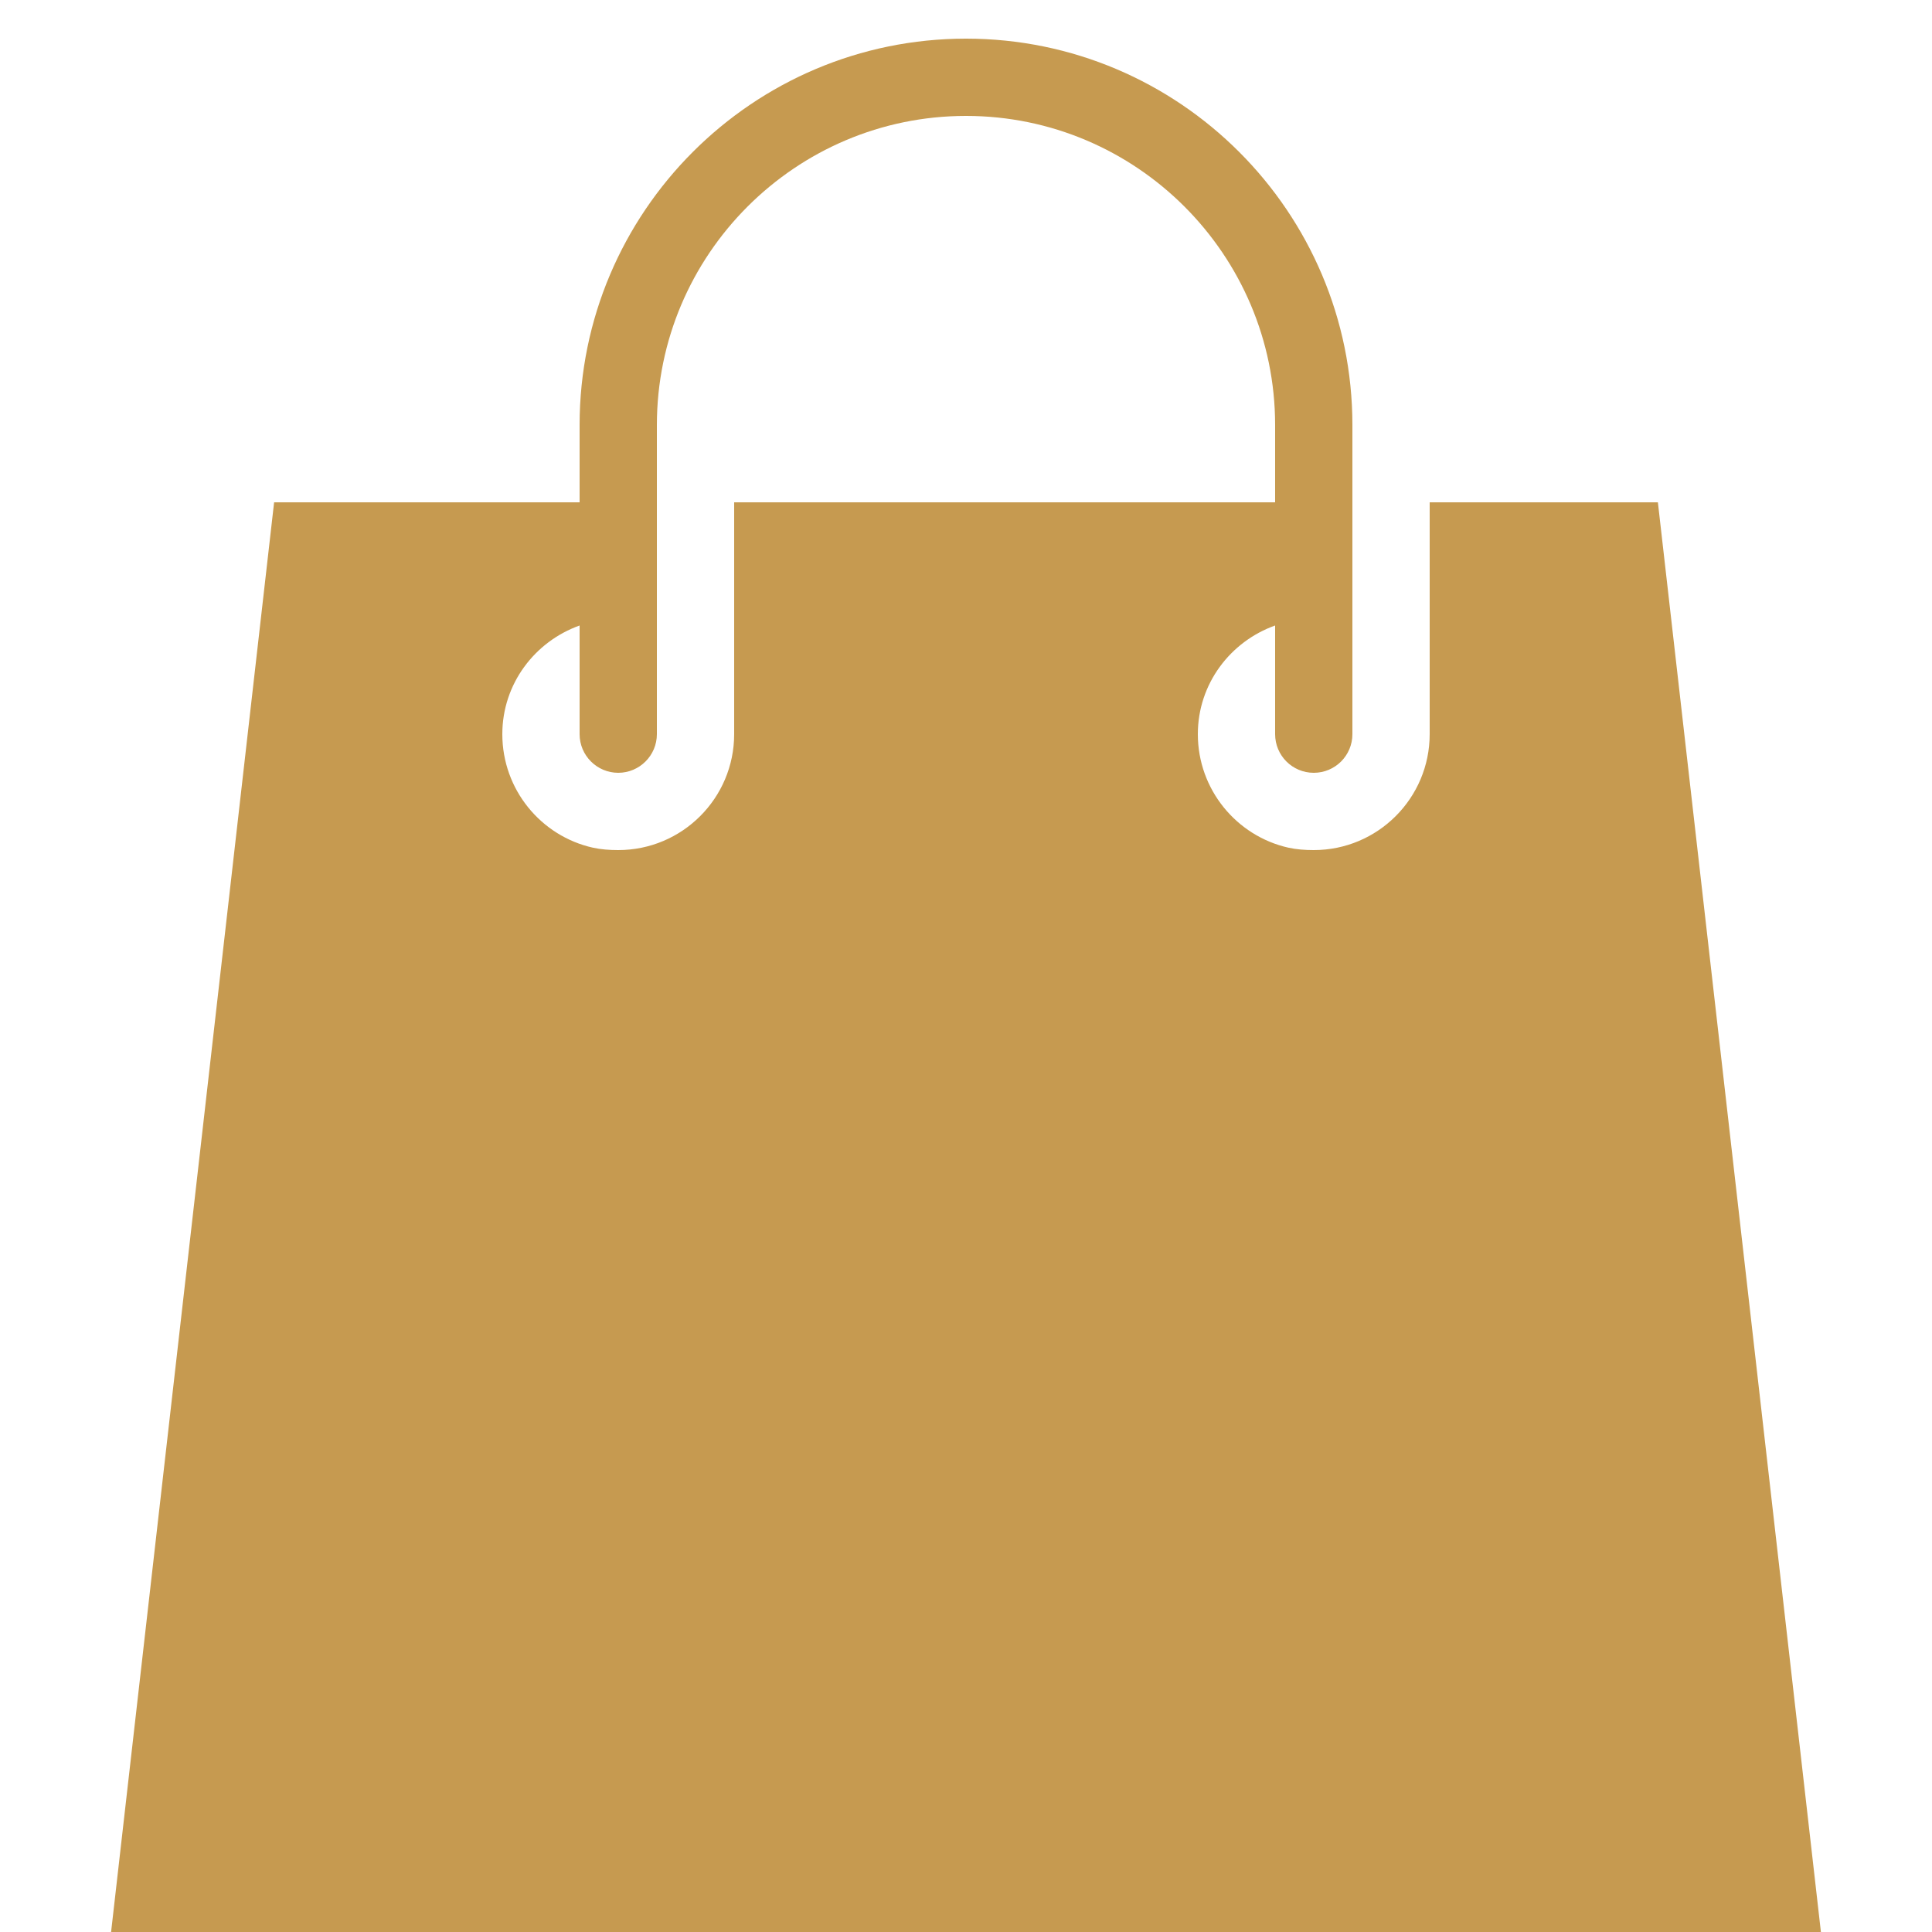
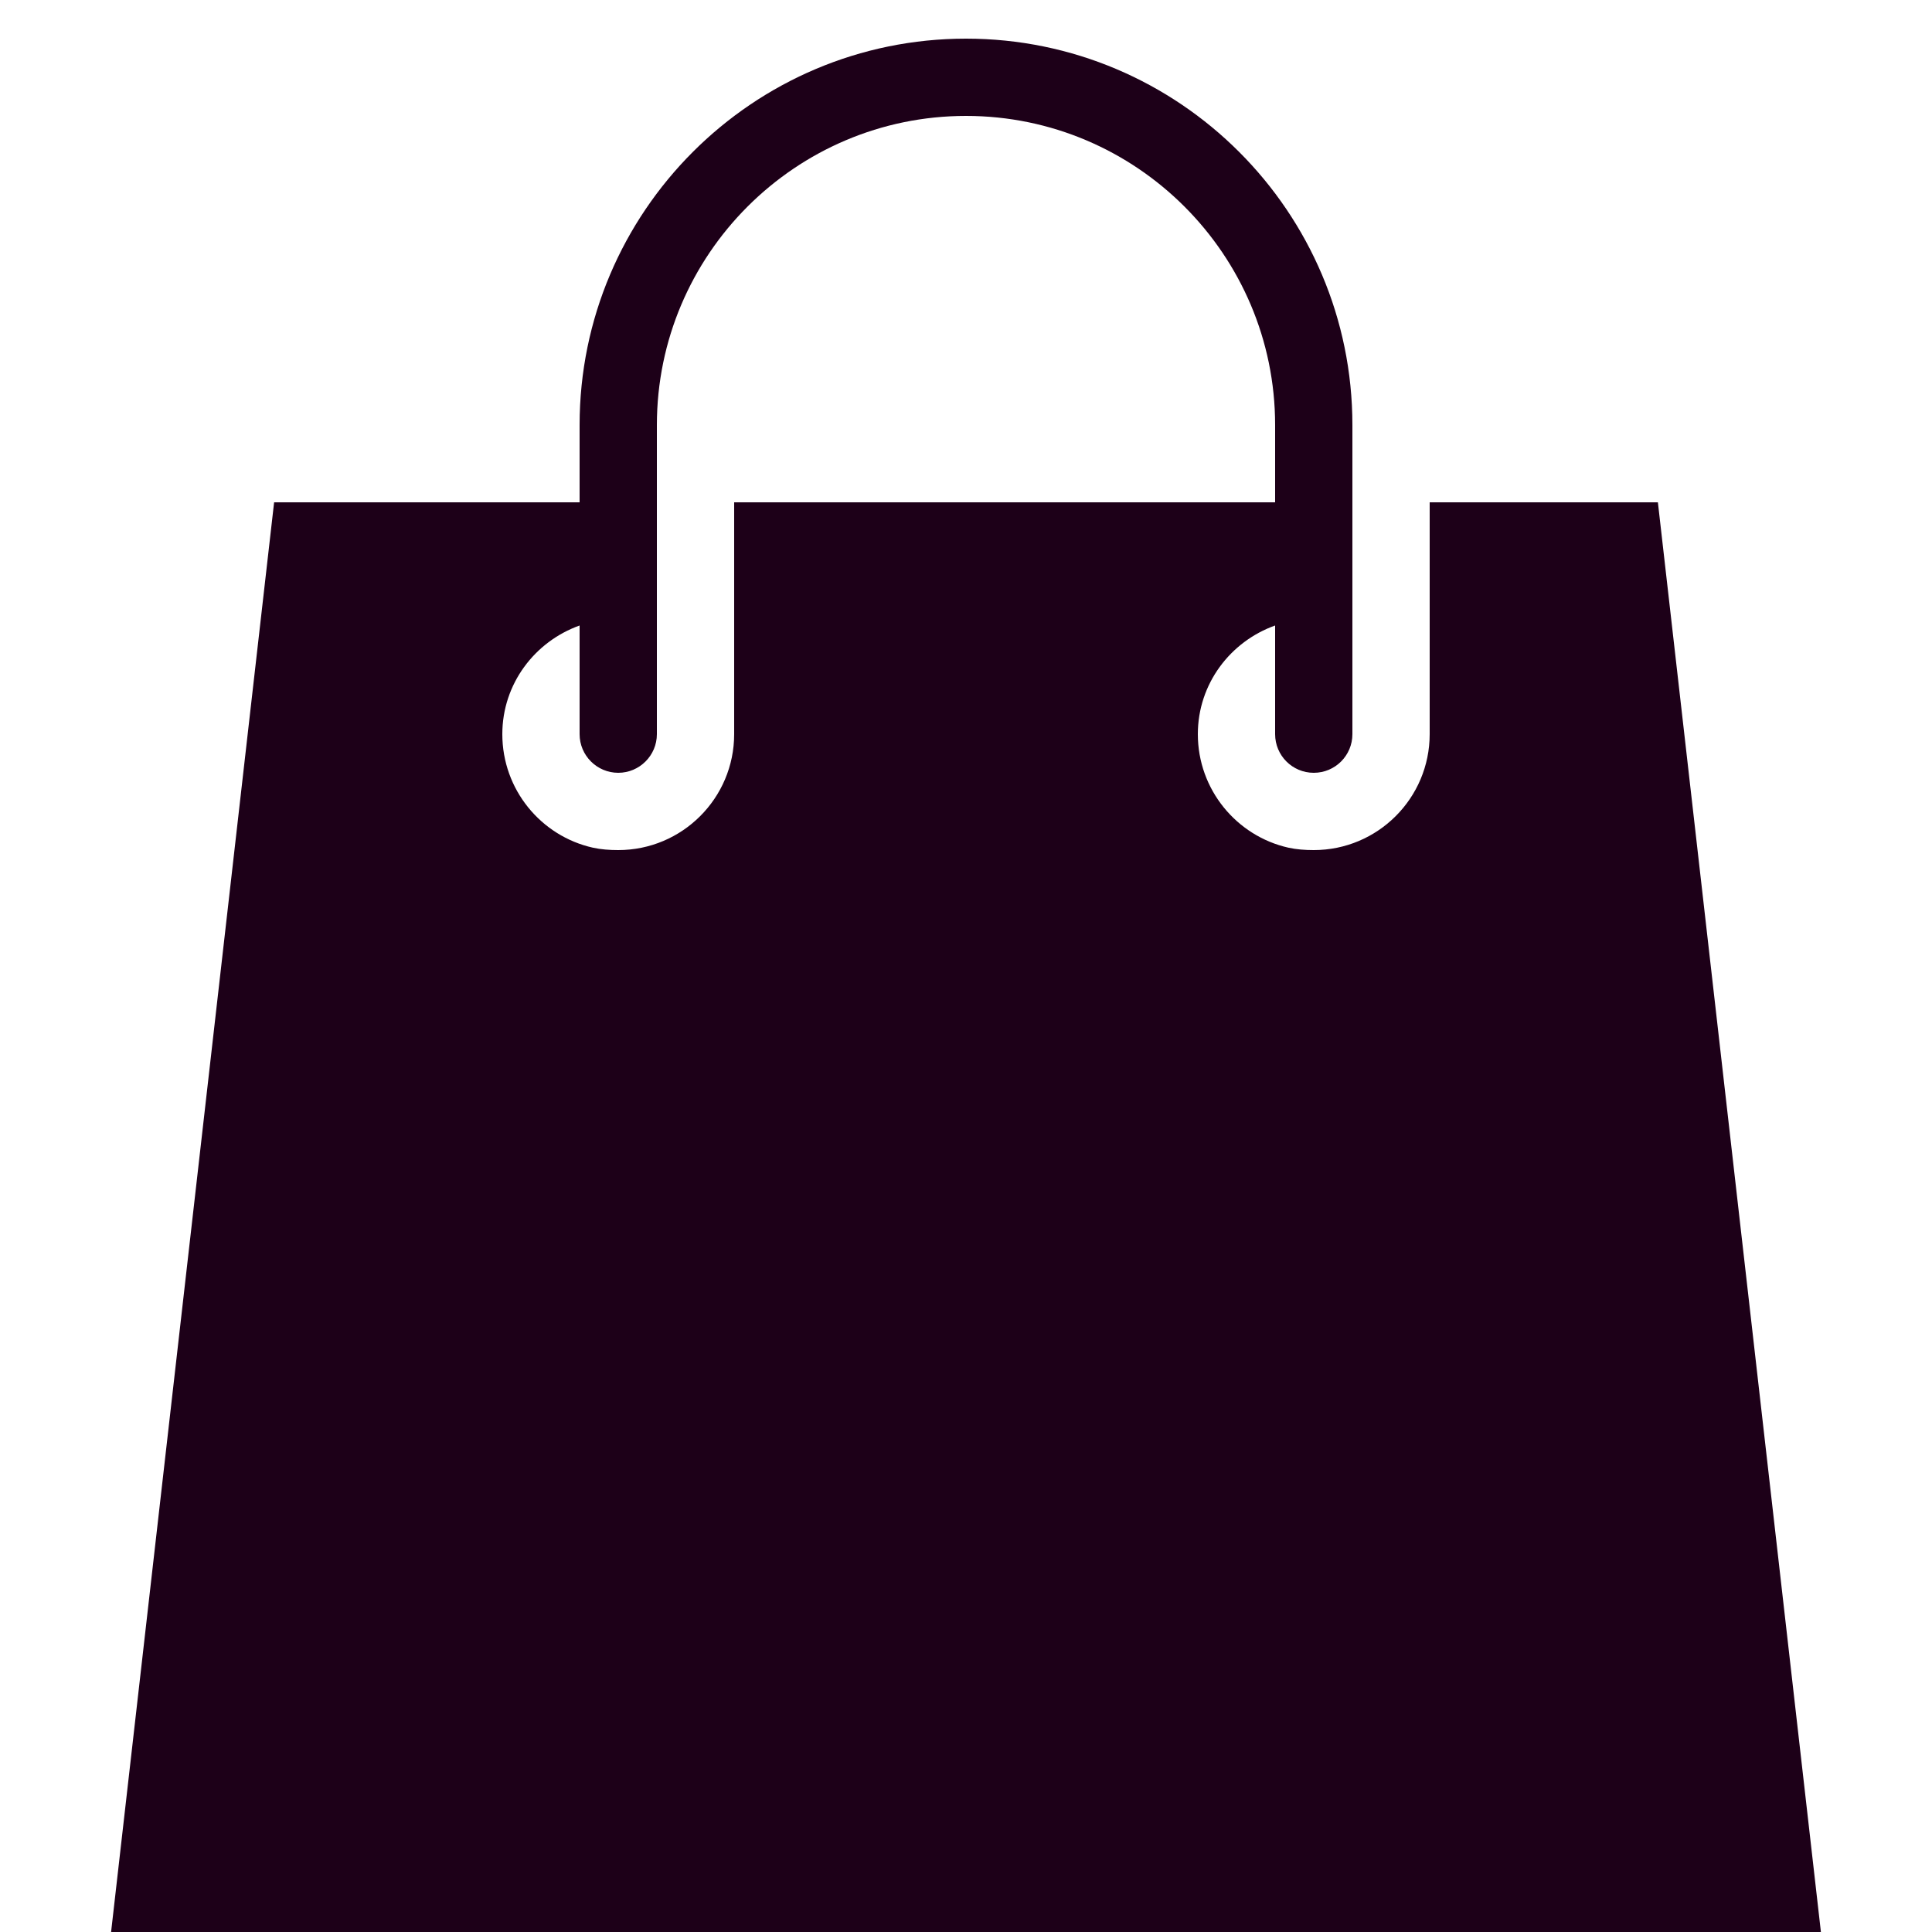
<svg xmlns="http://www.w3.org/2000/svg" version="1.1" width="50px" height="50px" viewBox="0,0,256,256">
-   <g fill="#c69a50" fill-rule="nonzero" stroke="none" stroke-width="1" stroke-linecap="butt" stroke-linejoin="miter" stroke-miterlimit="10" stroke-dasharray="" stroke-dashoffset="0" font-family="none" font-weight="none" font-size="none" text-anchor="none" style="mix-blend-mode: normal">
+   <g fill="#1d0018" fill-rule="nonzero" stroke="none" stroke-width="1" stroke-linecap="butt" stroke-linejoin="miter" stroke-miterlimit="10" stroke-dasharray="" stroke-dashoffset="0" font-family="none" font-weight="none" font-size="none" text-anchor="none" style="mix-blend-mode: normal">
    <g transform="scale(5.12,5.12)">
      <path d="M25,1c-5.516,0 -10,4.484 -10,10v2h-7.906l-4.219,37h44.25l-4.219,-37h-5.906v6c0,1.656 -1.344,3 -3,3c-0.223,0 -0.449,-0.016 -0.656,-0.062c-1.34,-0.301 -2.344,-1.504 -2.344,-2.938c0,-1.301 0.84,-2.398 2,-2.812v2.812c0,0.551 0.445,1 1,1c0.555,0 1,-0.449 1,-1v-8c0,-5.516 -4.484,-10 -10,-10zM25,3c4.41,0 8,3.59 8,8v2h-14v6c0,1.656 -1.344,3 -3,3c-0.223,0 -0.449,-0.016 -0.656,-0.062c-1.344,-0.301 -2.344,-1.504 -2.344,-2.938c0,-1.301 0.84,-2.398 2,-2.812v2.812c0,0.551 0.449,1 1,1c0.551,0 1,-0.449 1,-1v-8c0,-4.41 3.59,-8 8,-8z" />
    </g>
  </g>
</svg>
